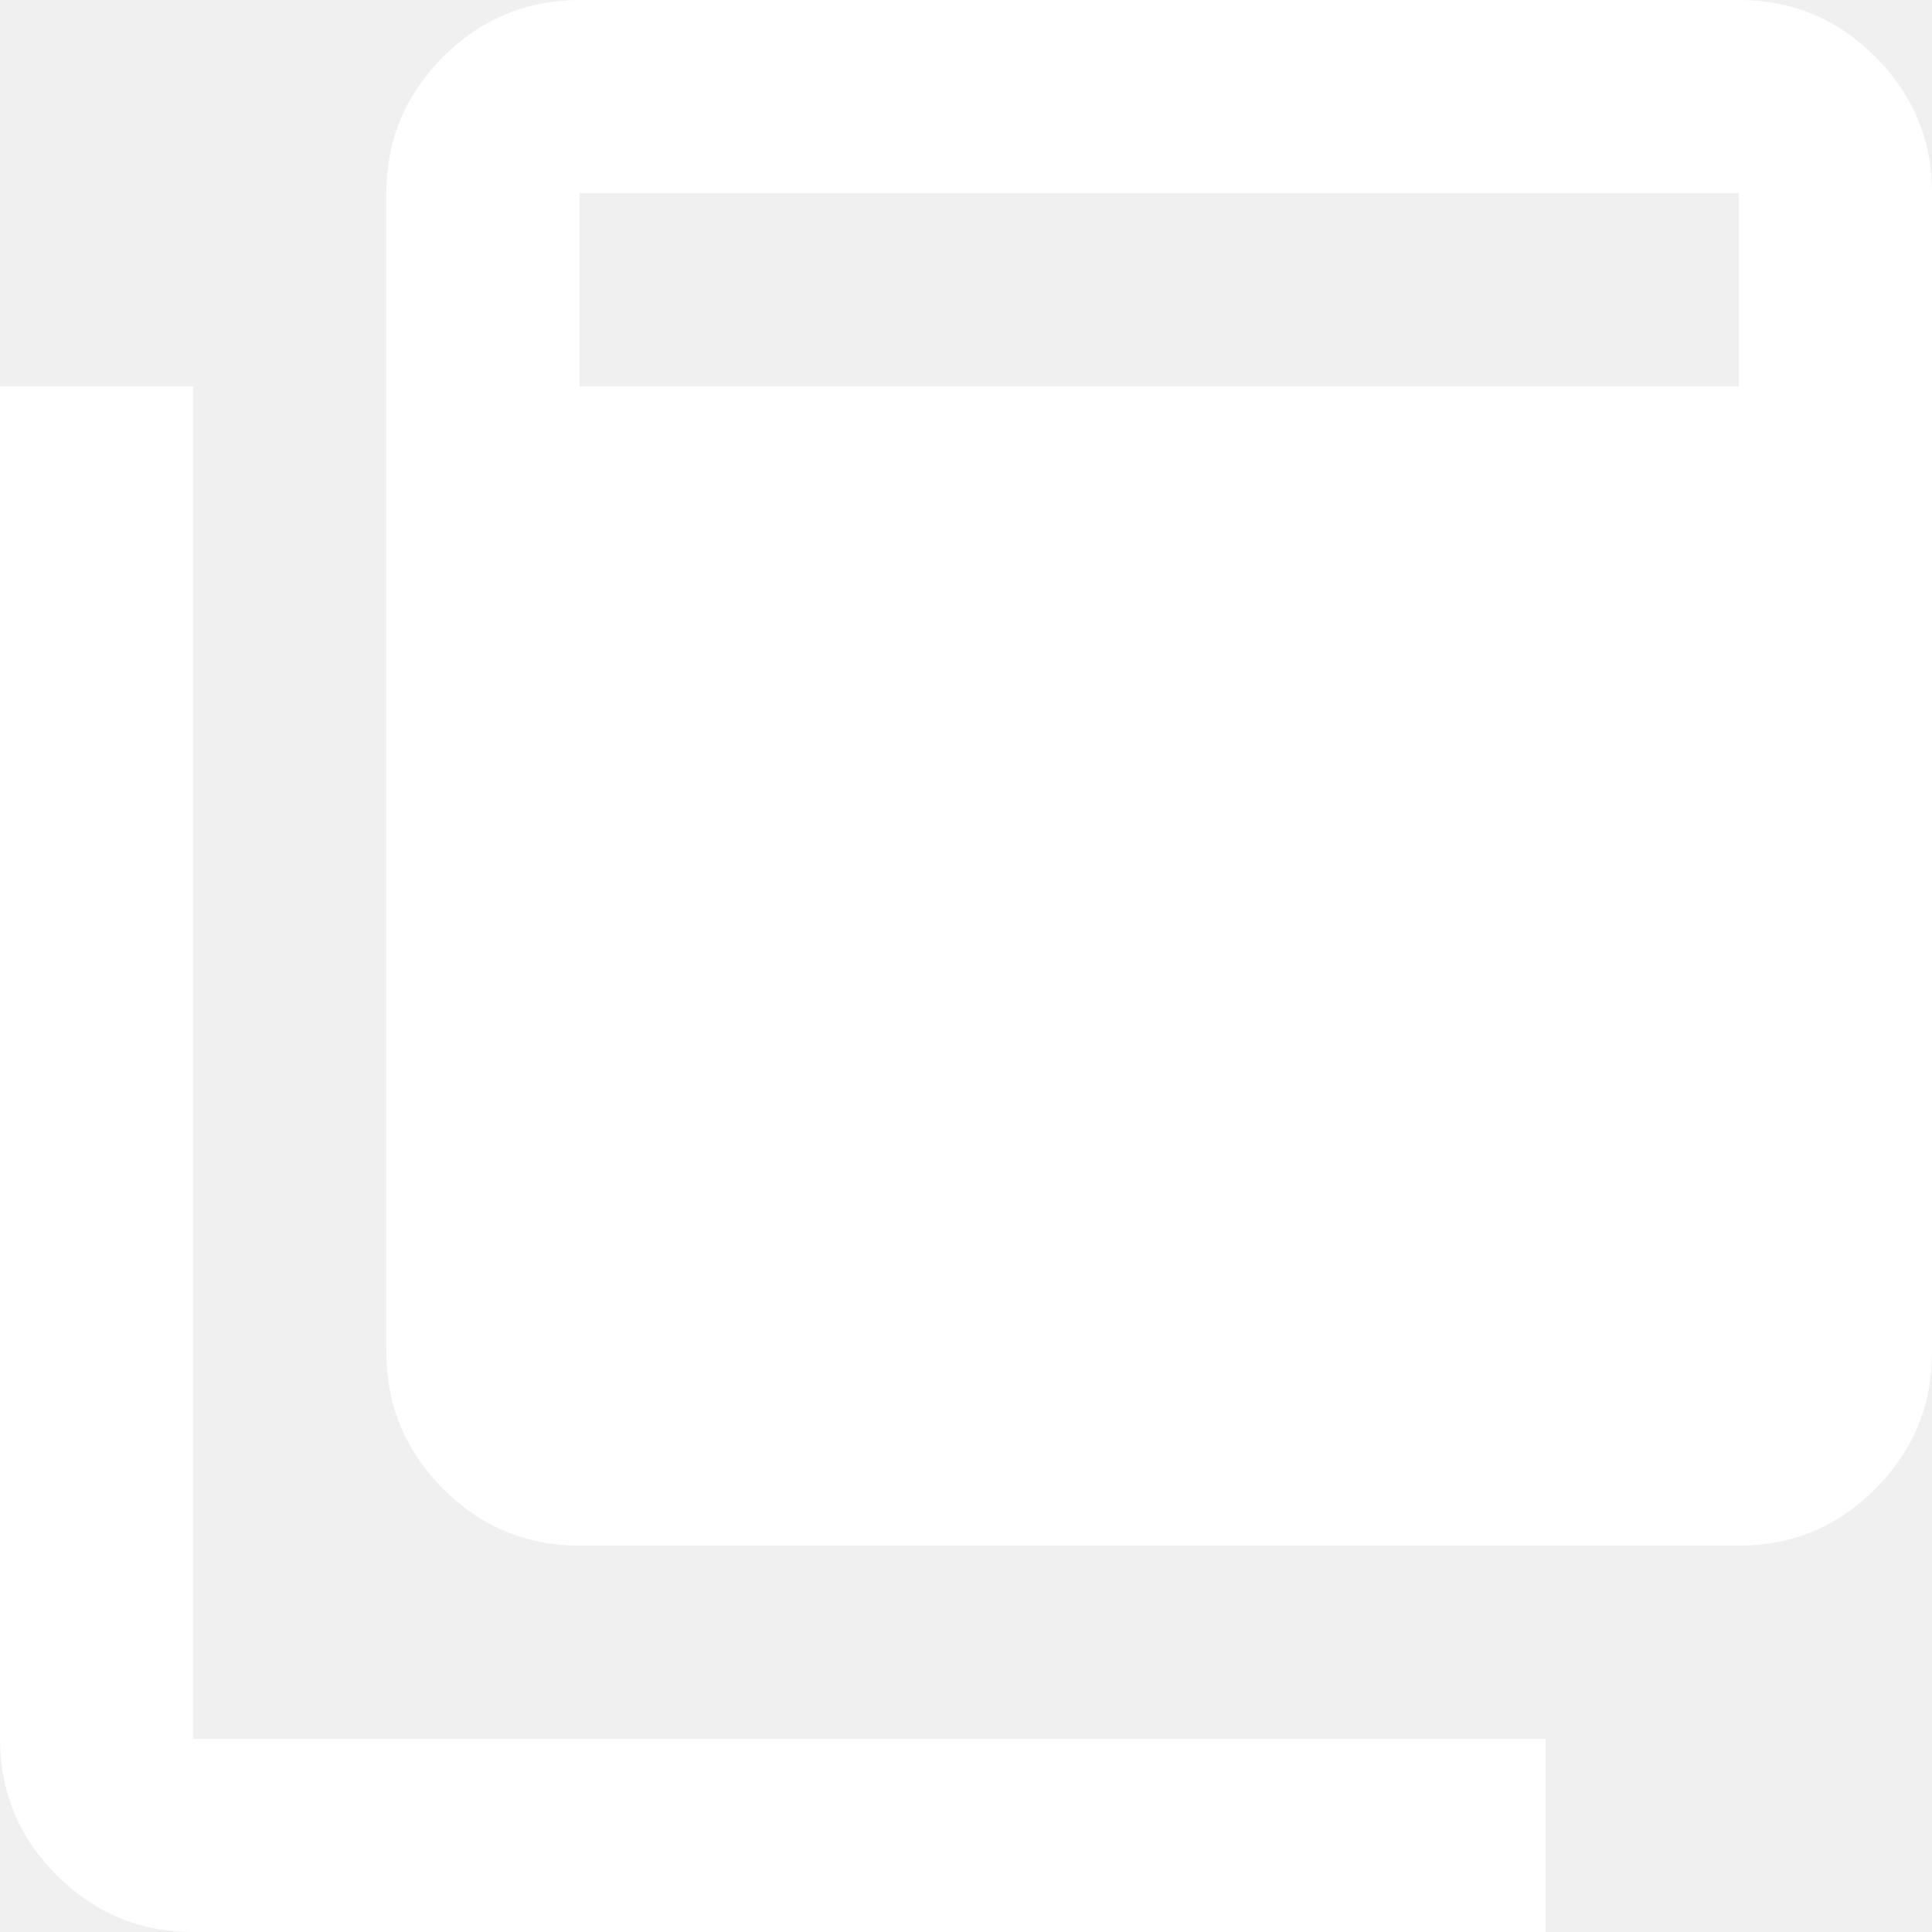
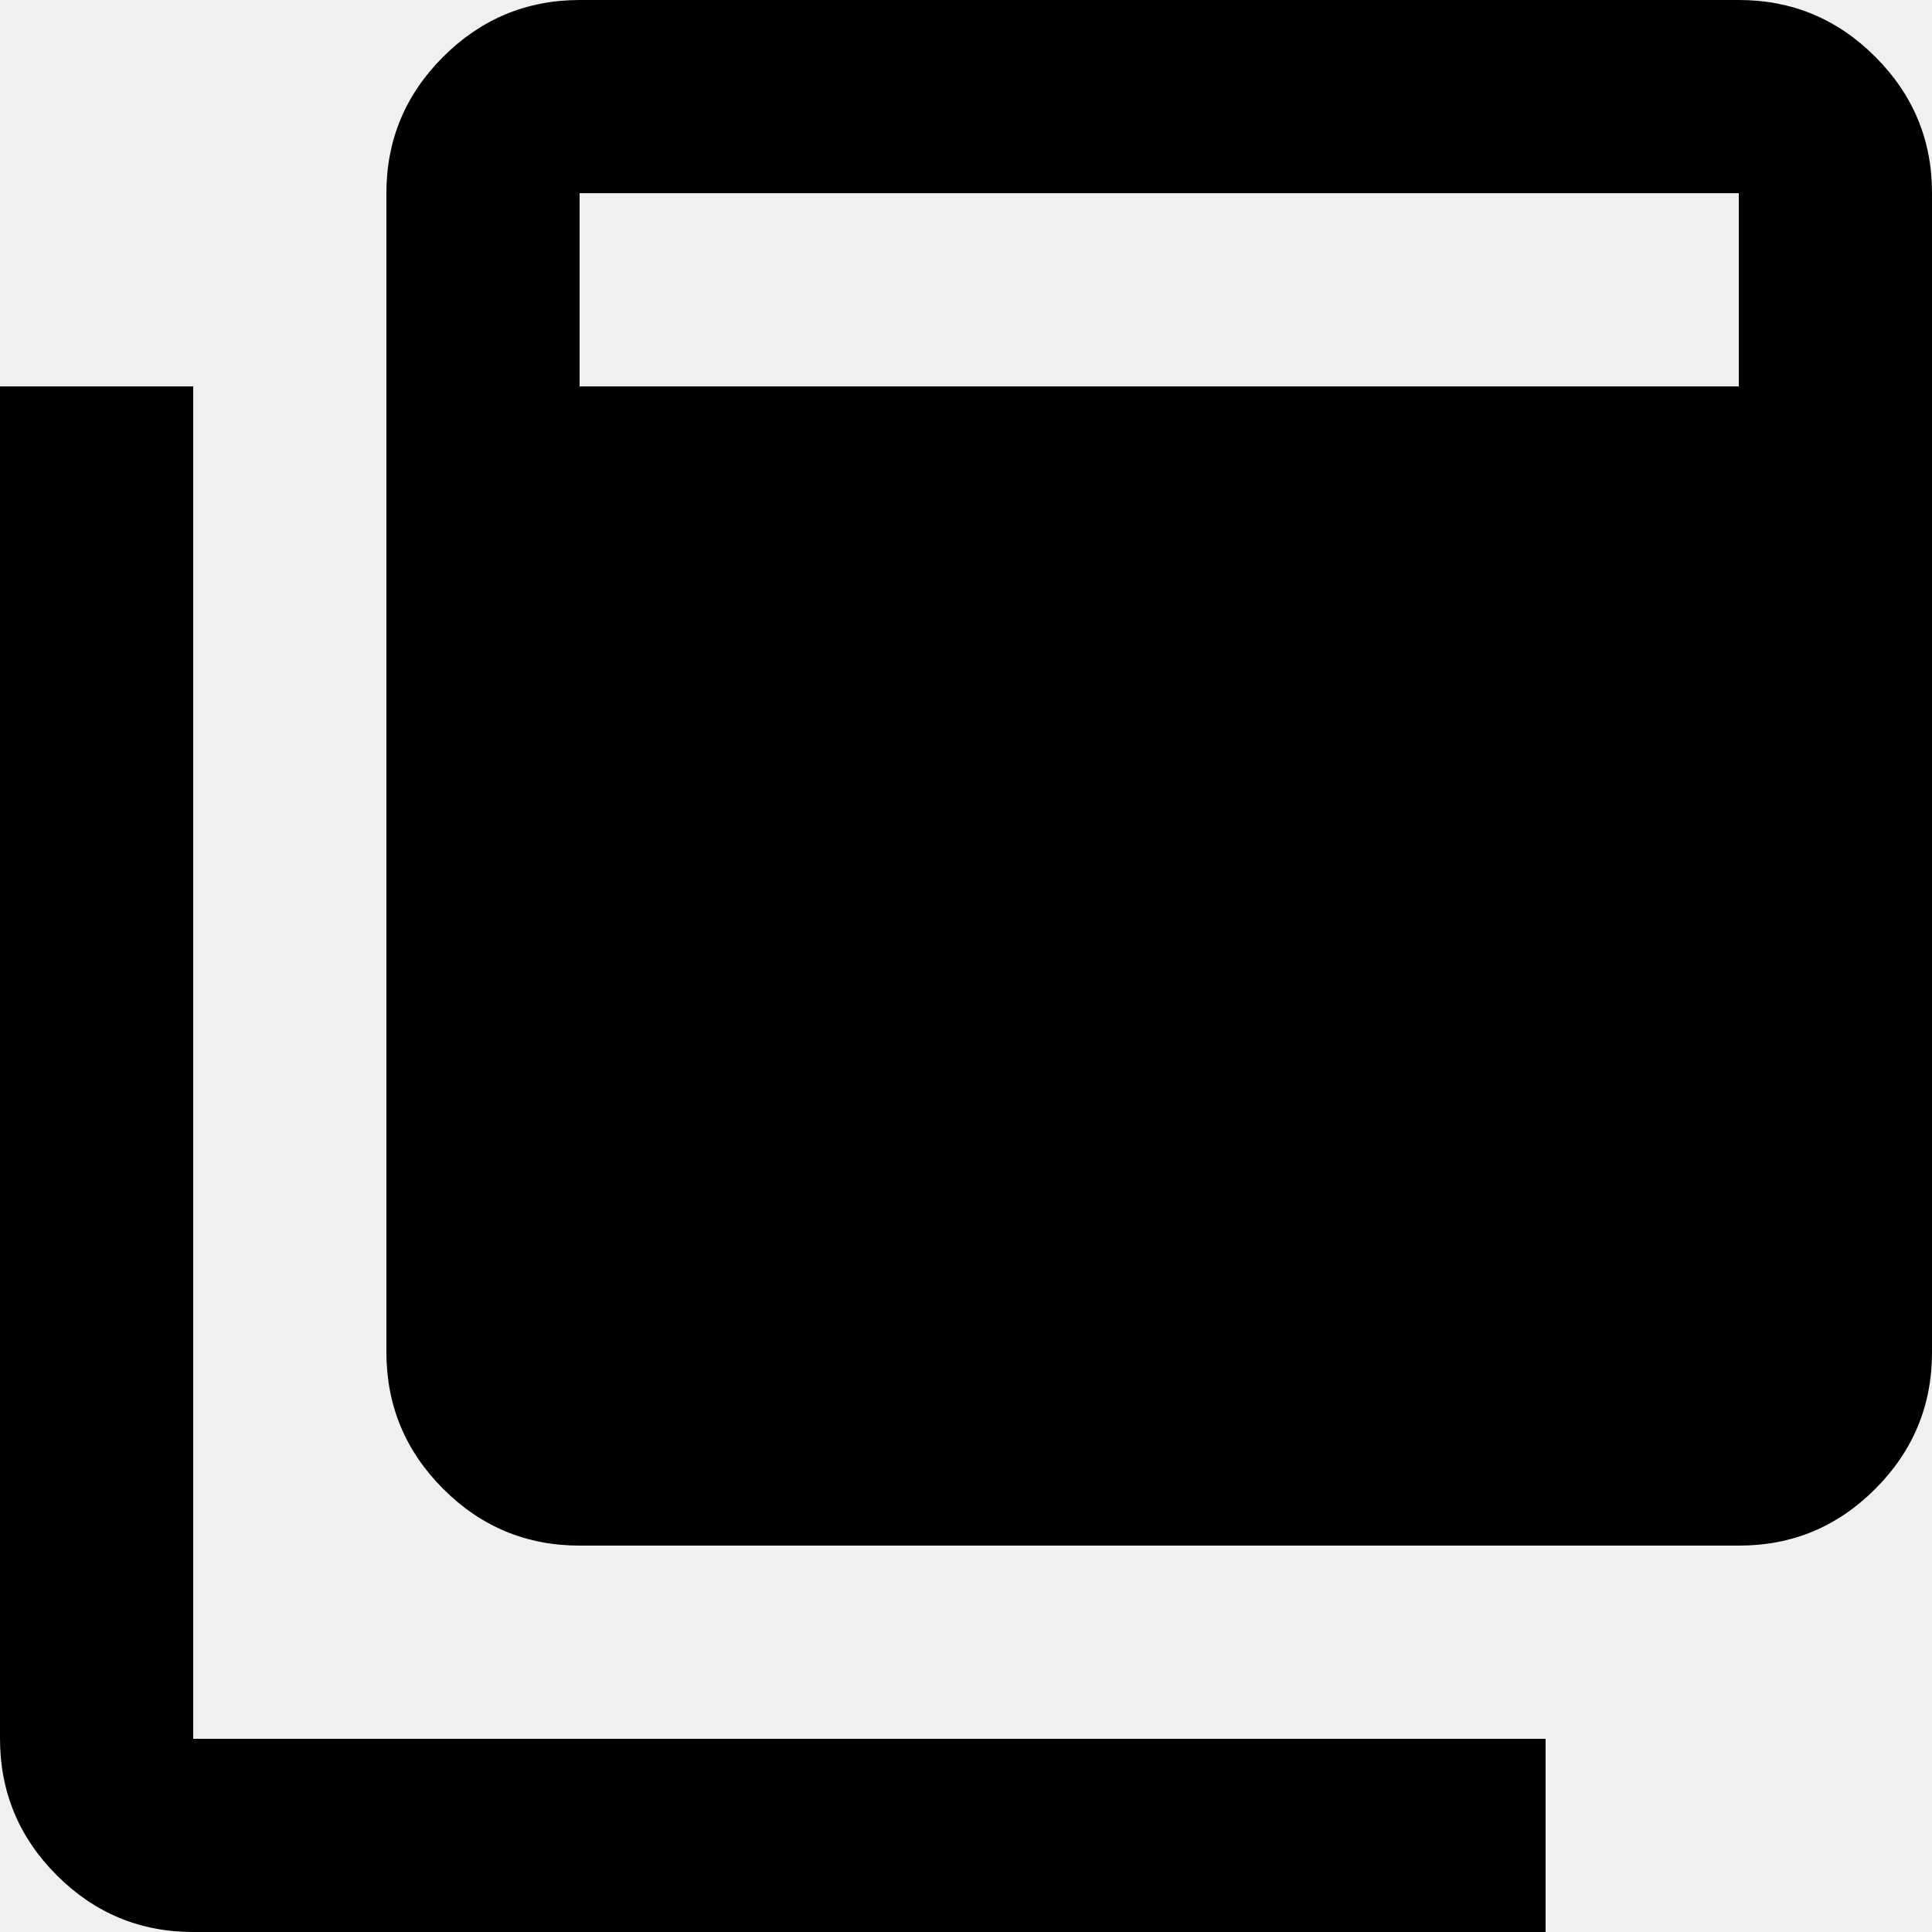
<svg xmlns="http://www.w3.org/2000/svg" width="48" height="48" viewBox="0 0 48 48" fill="none">
-   <path d="M14.4 38.4C13.08 38.4 11.95 37.93 11.011 36.991C10.072 36.052 9.602 34.922 9.6 33.6V4.8C9.6 3.48 10.07 2.35 11.011 1.411C11.952 0.472 13.082 0.002 14.4 0H43.2C44.52 0 45.65 0.47 46.591 1.411C47.532 2.352 48.002 3.482 48 4.8V33.6C48 34.92 47.53 36.05 46.591 36.991C45.652 37.932 44.522 38.402 43.2 38.4H14.4ZM14.4 9.6H43.2V4.8H14.4V9.6ZM4.8 48C3.48 48 2.35 47.53 1.411 46.591C0.472 45.652 0.002 44.522 0 43.2V9.6H4.8V43.2H38.4V48H4.8Z" fill="white" />
+   <path d="M14.4 38.4C13.08 38.4 11.95 37.93 11.011 36.991C10.072 36.052 9.602 34.922 9.6 33.6V4.8C9.6 3.48 10.07 2.35 11.011 1.411C11.952 0.472 13.082 0.002 14.4 0H43.2C44.52 0 45.65 0.47 46.591 1.411C47.532 2.352 48.002 3.482 48 4.8V33.6C48 34.92 47.53 36.05 46.591 36.991C45.652 37.932 44.522 38.402 43.2 38.4H14.4ZM14.4 9.6H43.2V4.8H14.4V9.6ZM4.8 48C3.48 48 2.35 47.53 1.411 46.591C0.472 45.652 0.002 44.522 0 43.2V9.6H4.8V43.2H38.4V48H4.8Z" fill="currentColor" />
</svg>
